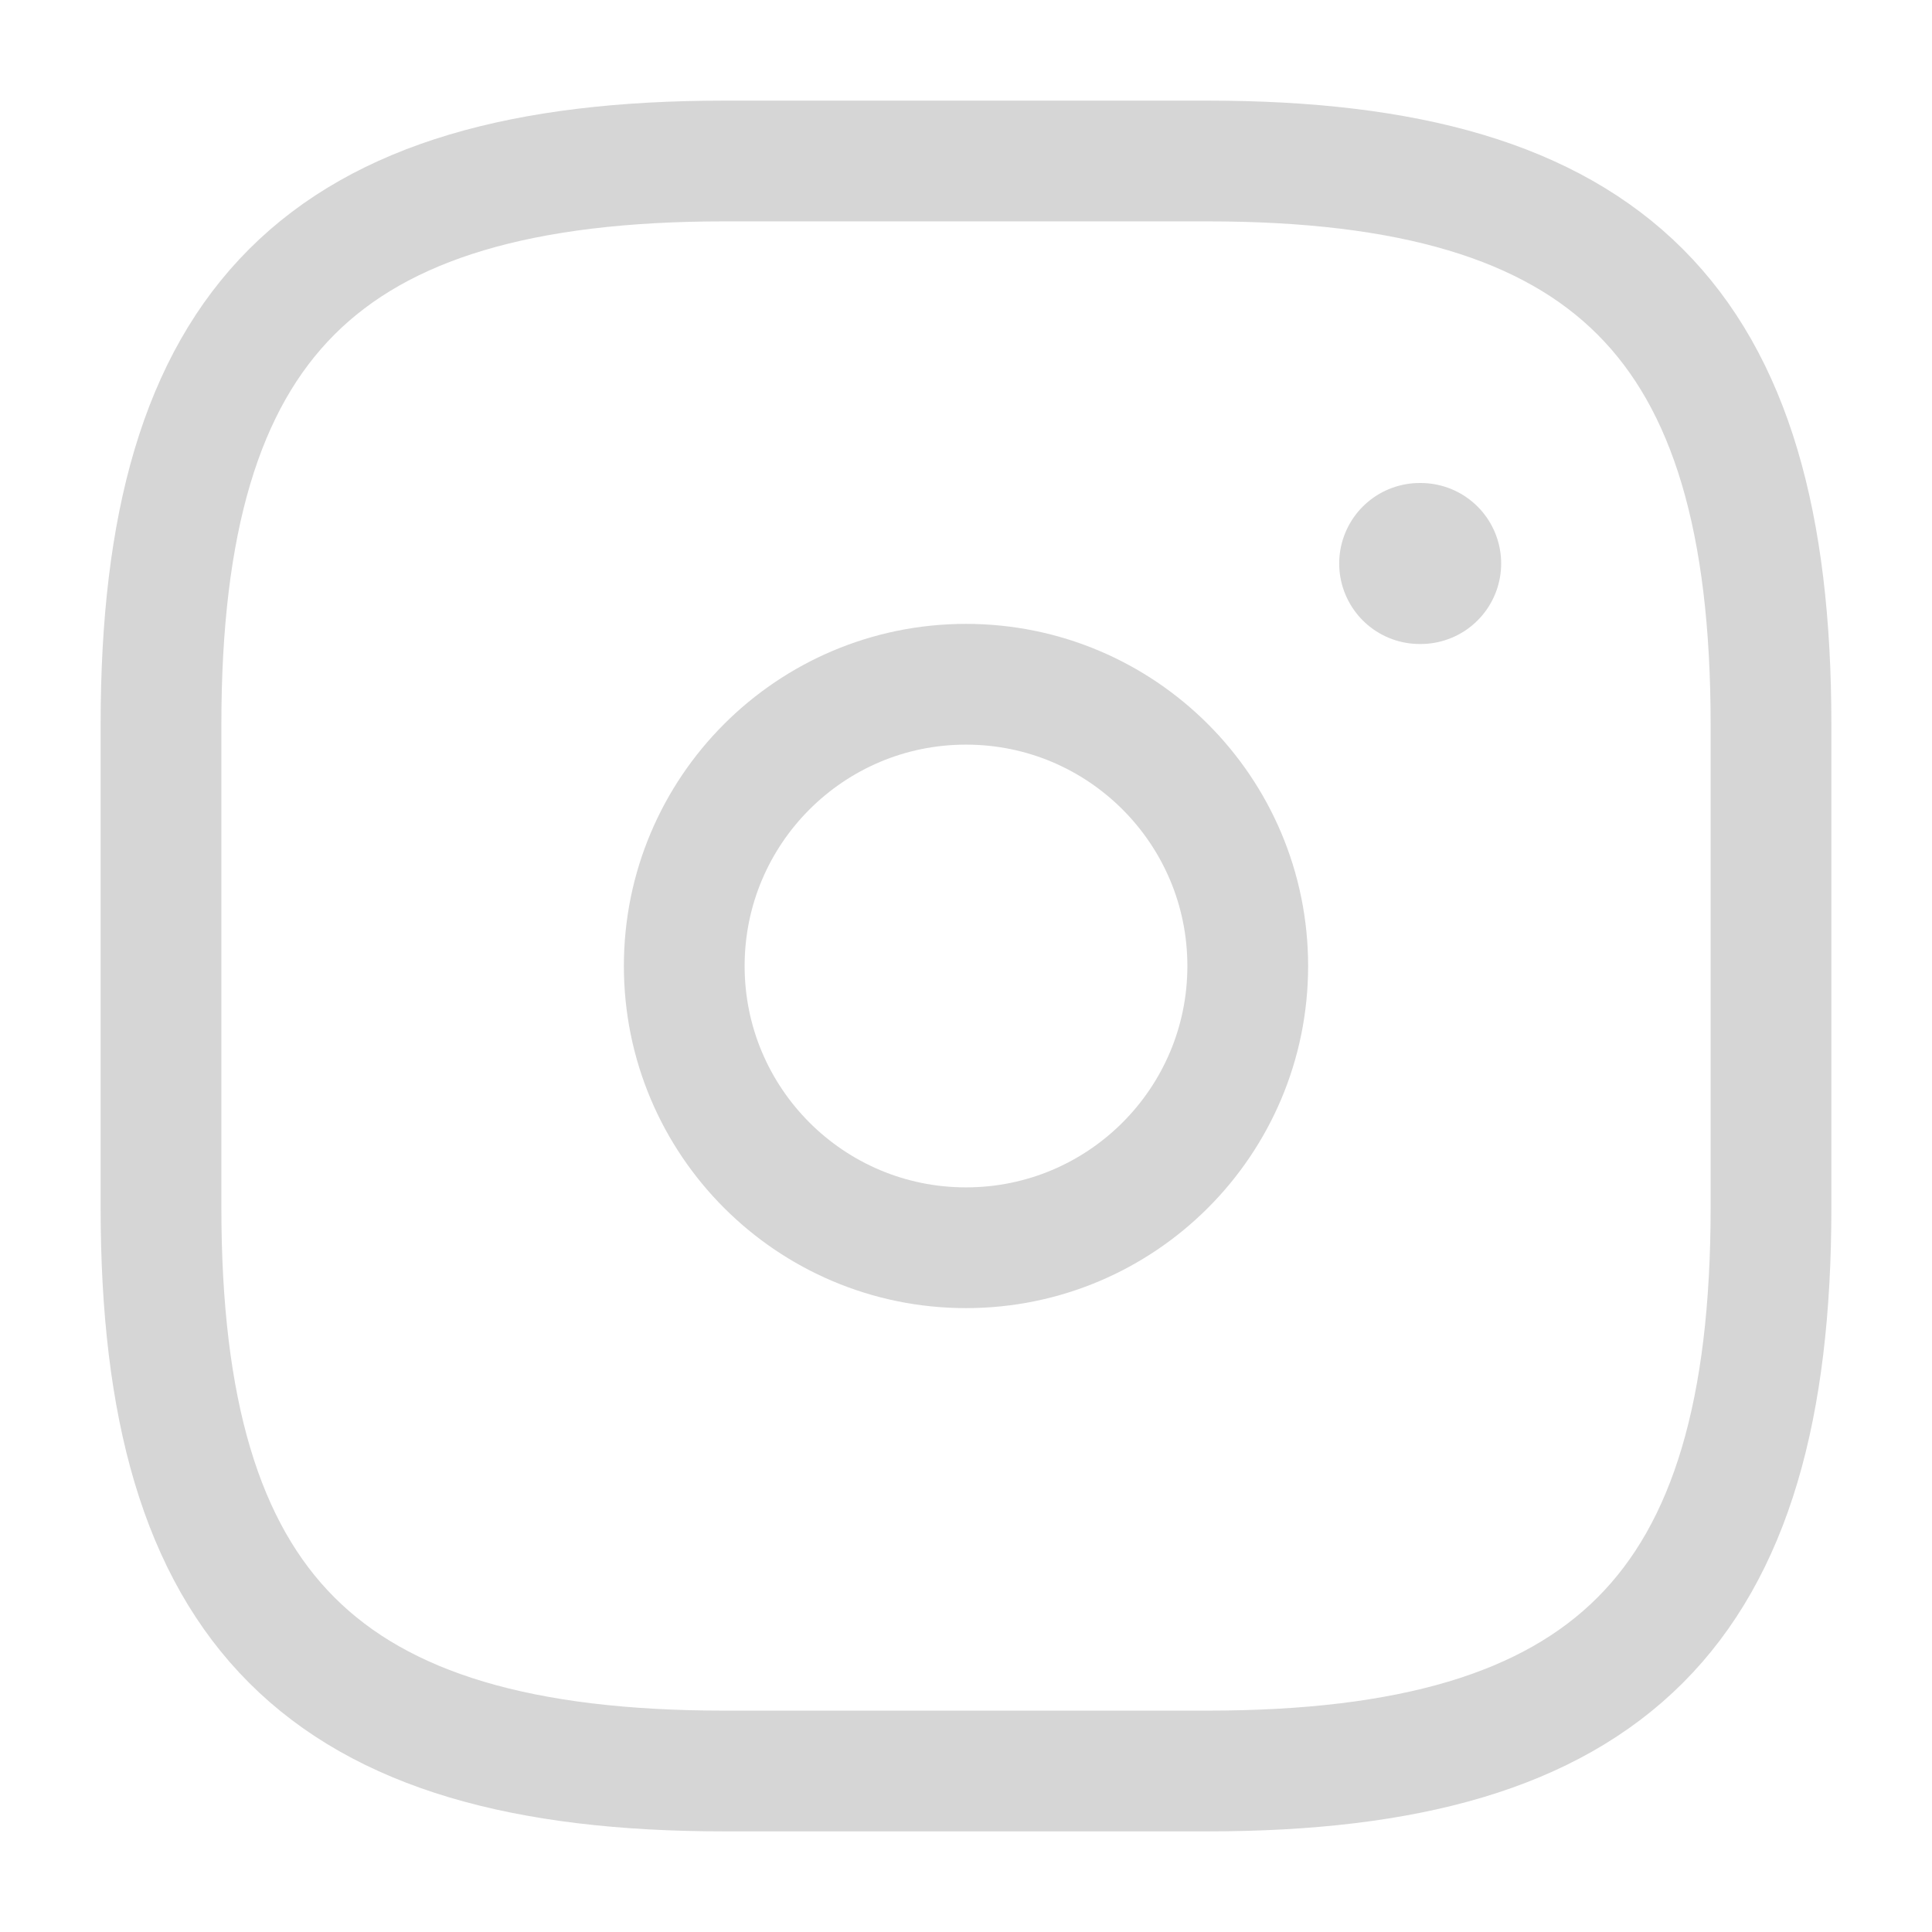
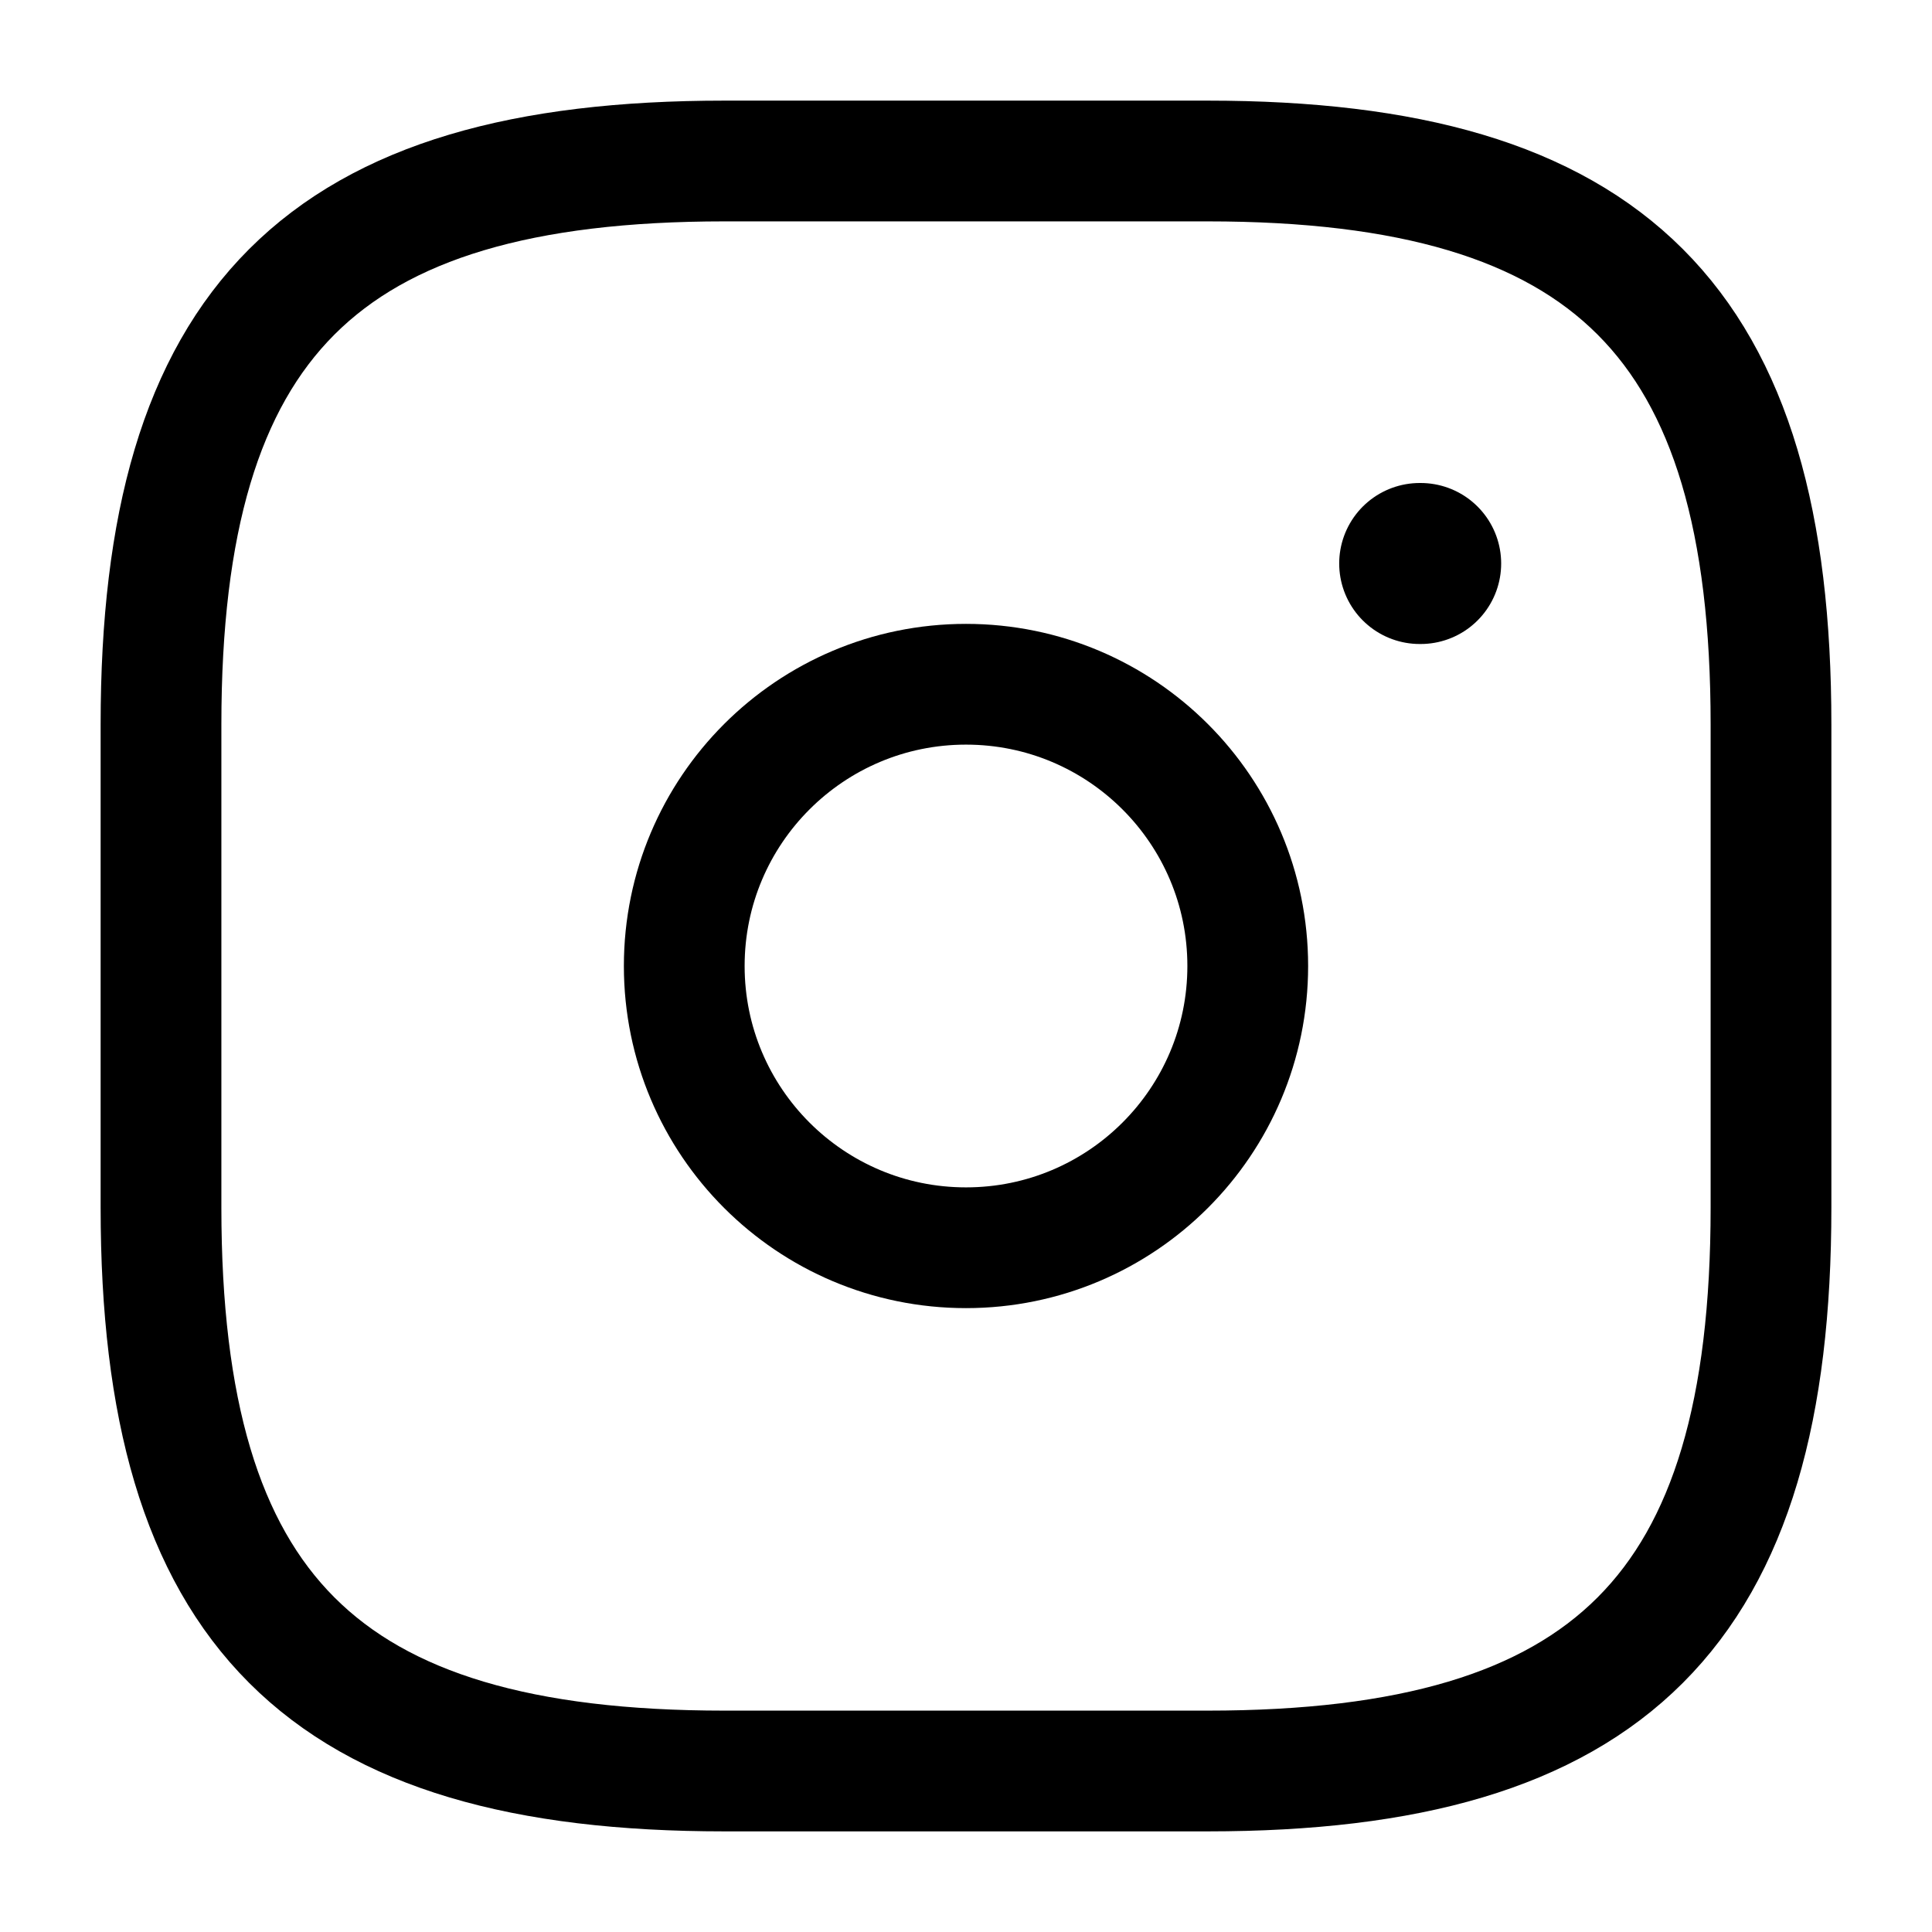
- <svg xmlns="http://www.w3.org/2000/svg" width="24" height="24" viewBox="0 0 24 24" fill="none">
-   <path d="M9 22H15C20 22 22 20 22 15V9C22 4 20 2 15 2H9C4 2 2 4 2 9V15C2 20 4 22 9 22Z" stroke="#D6D6D6" stroke-width="1.5" stroke-linecap="round" stroke-linejoin="round" />
-   <path d="M12 15.5C13.933 15.5 15.5 13.933 15.5 12C15.5 10.067 13.933 8.5 12 8.5C10.067 8.5 8.5 10.067 8.5 12C8.5 13.933 10.067 15.5 12 15.5Z" stroke="#D6D6D6" stroke-width="1.5" stroke-linecap="round" stroke-linejoin="round" />
-   <path d="M17.636 7H17.648" stroke="#D6D6D6" stroke-width="2" stroke-linecap="round" stroke-linejoin="round" />
+ <svg xmlns="http://www.w3.org/2000/svg" width="1em" height="1em" viewBox="0 0 24 24" fill="none">
+   <path d="M9 22H15C20 22 22 20 22 15V9C22 4 20 2 15 2H9C4 2 2 4 2 9V15C2 20 4 22 9 22Z" stroke="currentColor" stroke-width="1.5" stroke-linecap="round" stroke-linejoin="round" />
+   <path d="M12 15.5C13.933 15.5 15.5 13.933 15.5 12C15.5 10.067 13.933 8.5 12 8.5C10.067 8.5 8.5 10.067 8.5 12C8.5 13.933 10.067 15.5 12 15.5Z" stroke="currentColor" stroke-width="1.5" stroke-linecap="round" stroke-linejoin="round" />
+   <path d="M17.636 7H17.648" stroke="currentColor" stroke-width="2" stroke-linecap="round" stroke-linejoin="round" />
</svg>
